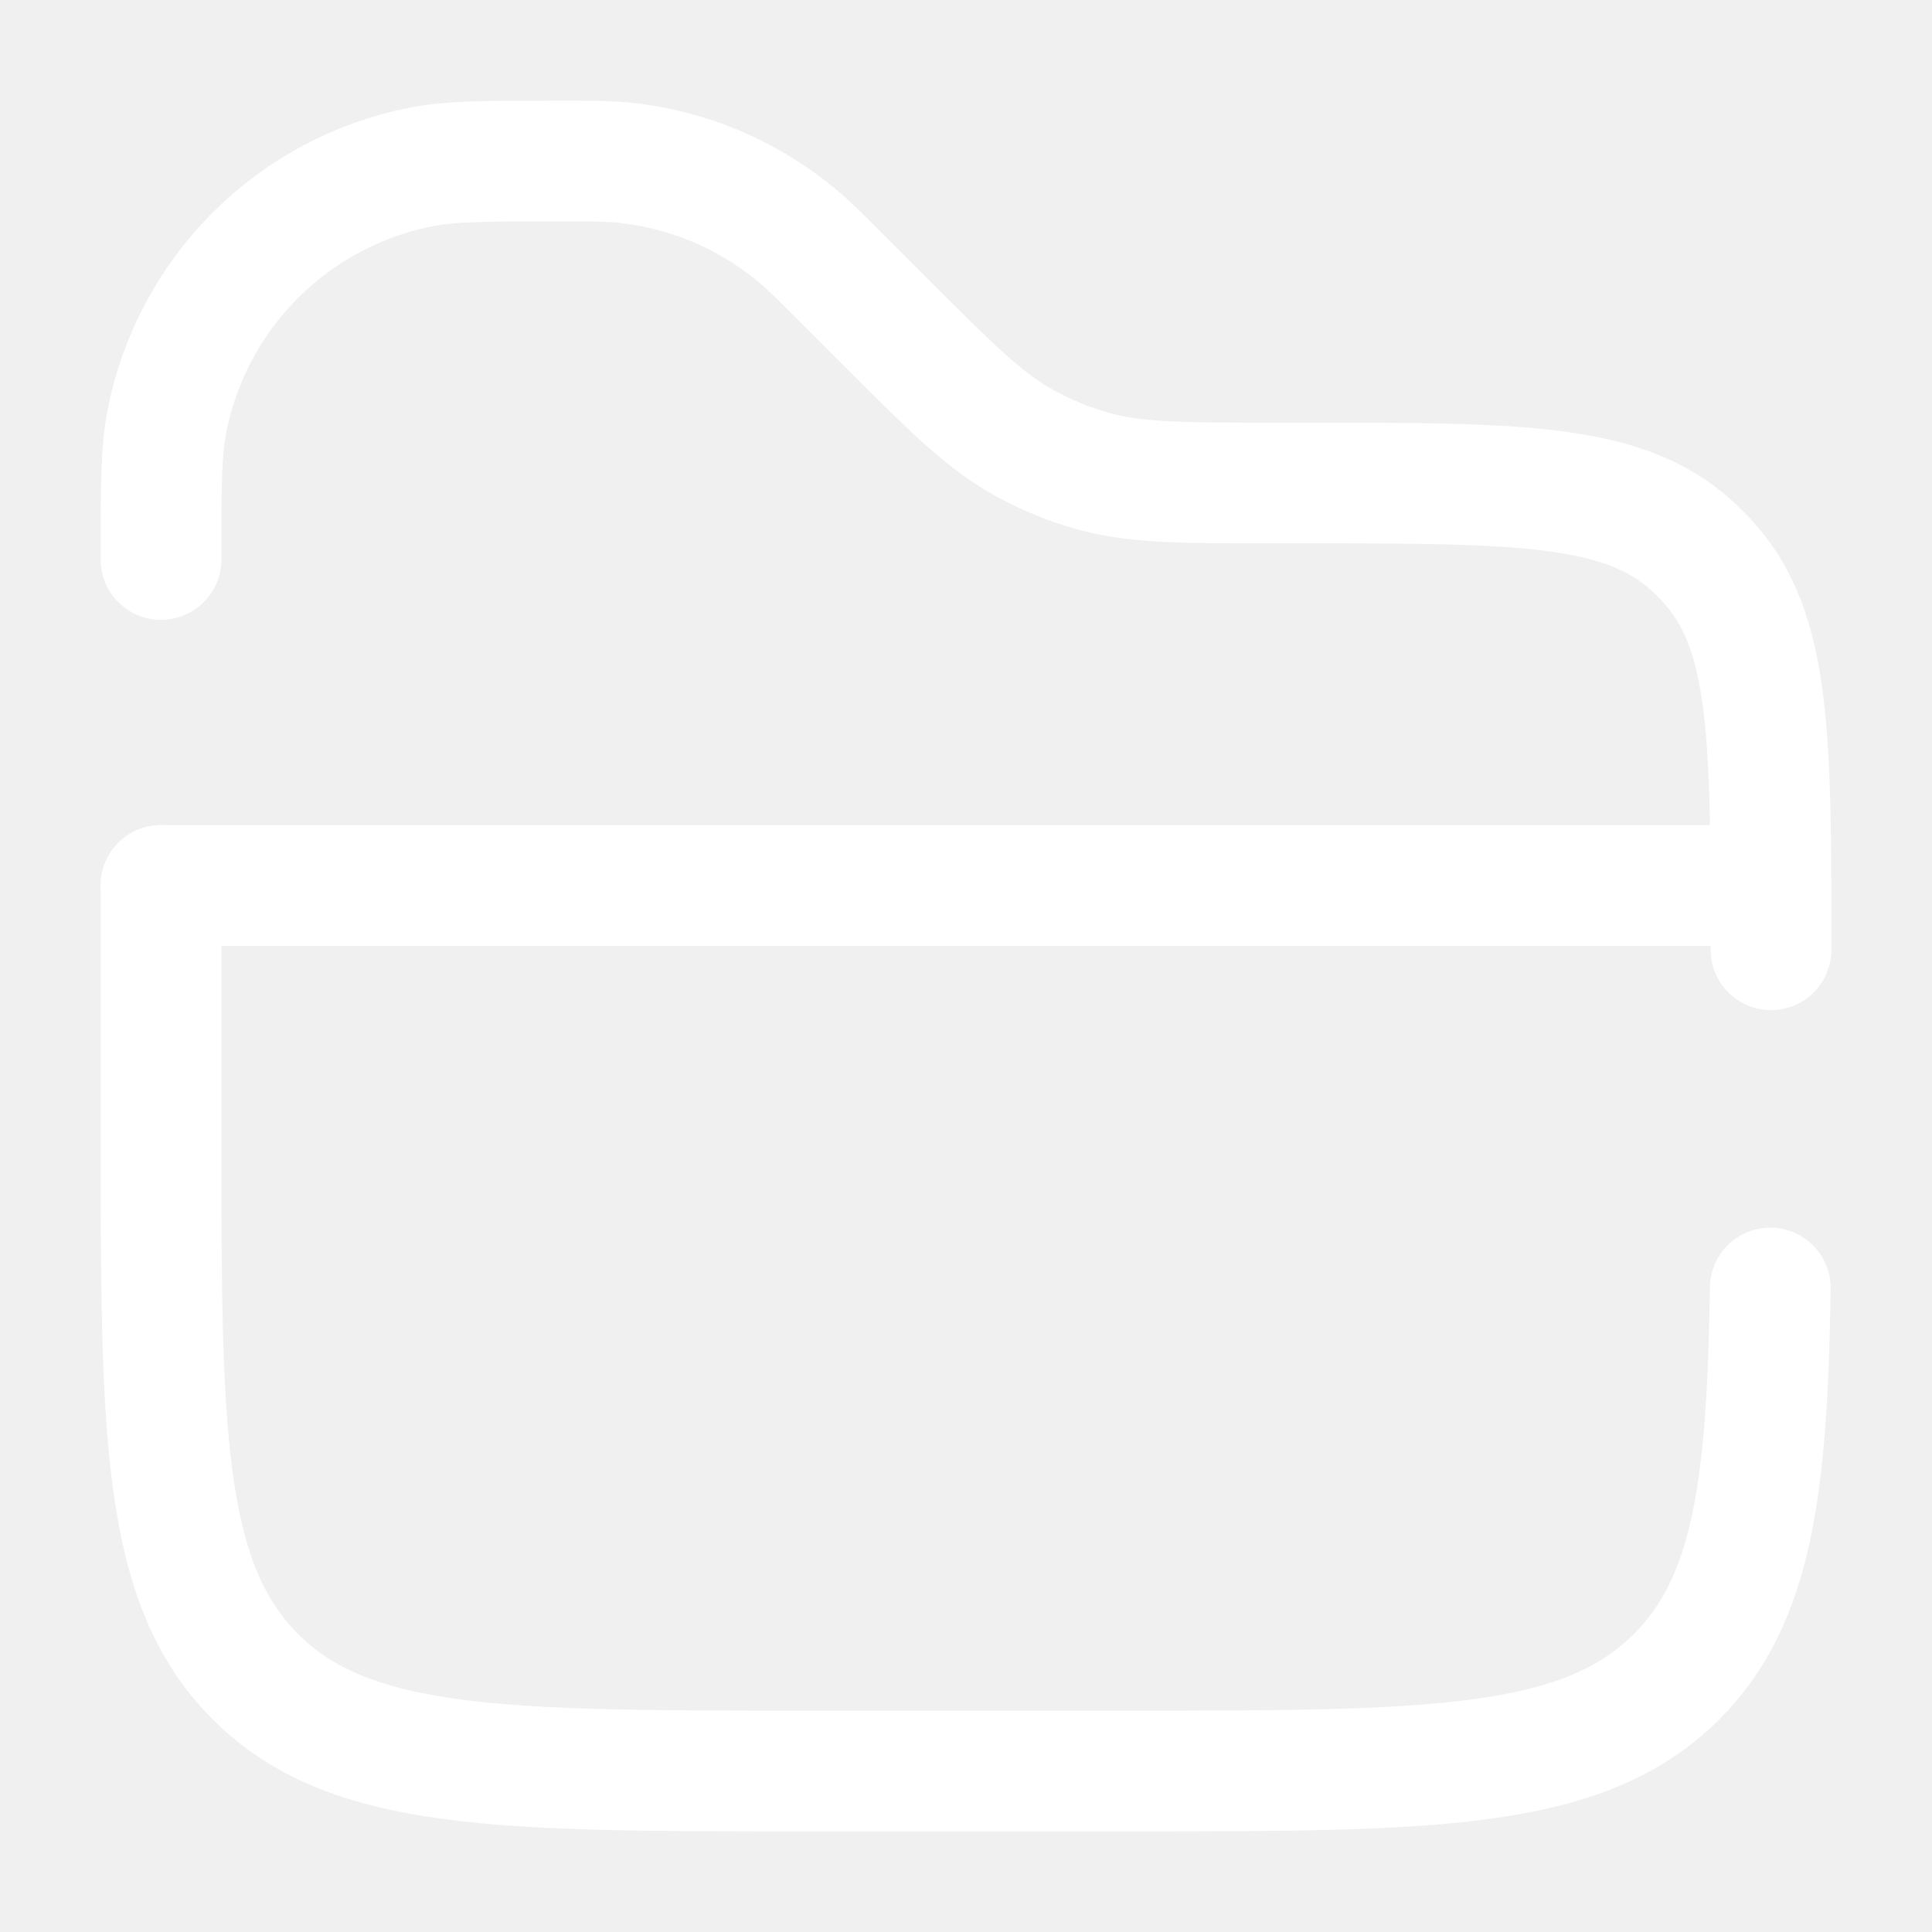
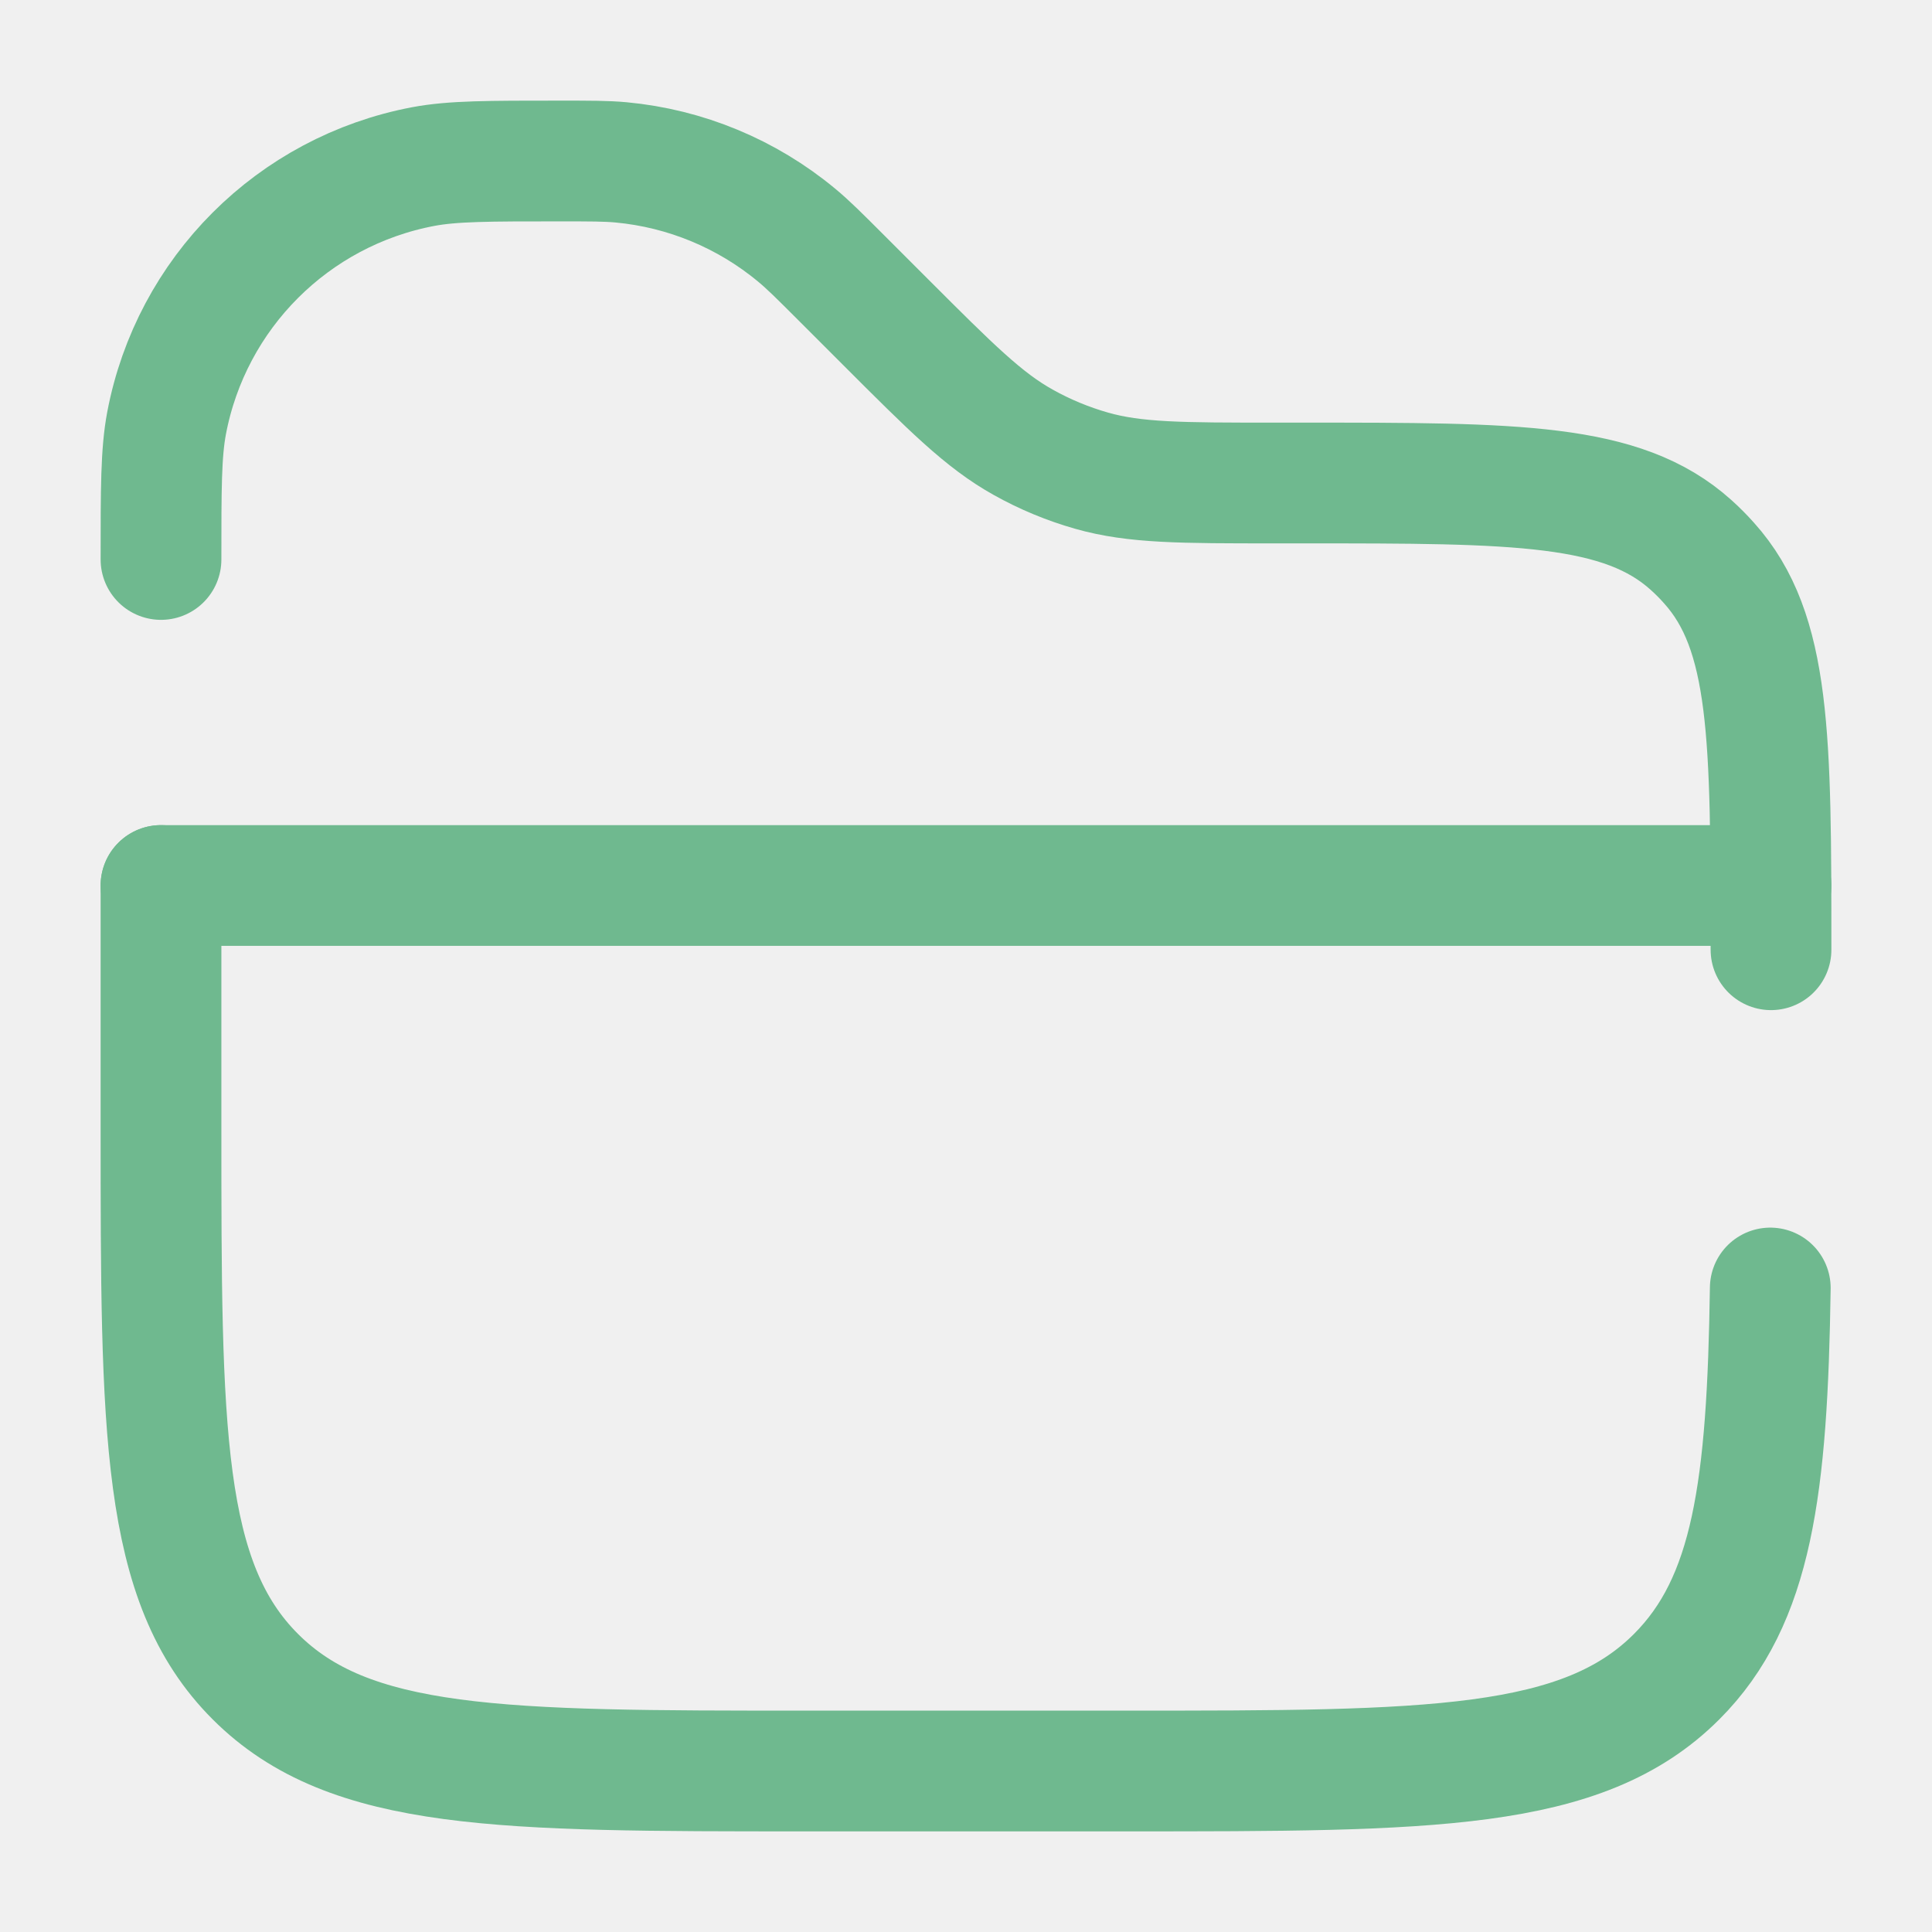
- <svg xmlns="http://www.w3.org/2000/svg" width="800px" height="800px" viewBox="0 0 24 24" fill="none" stroke="#ffffff">
+ <svg xmlns="http://www.w3.org/2000/svg" width="800px" height="800px" viewBox="0 0 24 24" fill="none" stroke="#6FB98F">
  <g id="SVGRepo_bgCarrier" stroke-width="0" />
  <g id="SVGRepo_tracerCarrier" stroke-linecap="round" stroke-linejoin="round" />
  <g id="SVGRepo_iconCarrier">
-     <path d="M22 11L2 11" stroke="#ffffff" stroke-width="1.5" stroke-linecap="round" />
-     <path d="M22 11.798C22 9.166 22 7.849 21.23 6.994C21.16 6.915 21.085 6.84 21.006 6.769C20.151 6 18.834 6 16.202 6H15.828C14.675 6 14.098 6 13.56 5.847C13.265 5.763 12.98 5.645 12.712 5.495C12.224 5.224 11.816 4.816 11 4L10.45 3.45C10.176 3.176 10.04 3.04 9.896 2.921C9.277 2.407 8.517 2.092 7.716 2.017C7.53 2 7.336 2 6.95 2C6.067 2 5.626 2 5.258 2.069C3.64 2.375 2.375 3.64 2.069 5.258C2 5.626 2 6.067 2 6.95M21.991 16C21.955 18.48 21.771 19.885 20.828 20.828C19.657 22 17.771 22 14 22H10C6.229 22 4.343 22 3.172 20.828C2 19.657 2 17.771 2 14V11" stroke="#ffffff" stroke-width="1.5" stroke-linecap="round" />
+     <path d="M22 11L2 11" stroke="#6FB98F" stroke-width="1.5" stroke-linecap="round" />
+     <path d="M22 11.798C22 9.166 22 7.849 21.23 6.994C21.16 6.915 21.085 6.84 21.006 6.769C20.151 6 18.834 6 16.202 6H15.828C14.675 6 14.098 6 13.56 5.847C13.265 5.763 12.98 5.645 12.712 5.495C12.224 5.224 11.816 4.816 11 4L10.45 3.45C10.176 3.176 10.04 3.04 9.896 2.921C9.277 2.407 8.517 2.092 7.716 2.017C7.53 2 7.336 2 6.95 2C6.067 2 5.626 2 5.258 2.069C3.64 2.375 2.375 3.64 2.069 5.258C2 5.626 2 6.067 2 6.95M21.991 16C21.955 18.48 21.771 19.885 20.828 20.828C19.657 22 17.771 22 14 22H10C6.229 22 4.343 22 3.172 20.828C2 19.657 2 17.771 2 14V11" stroke="#6FB98F" stroke-width="1.5" stroke-linecap="round" />
  </g>
</svg>
